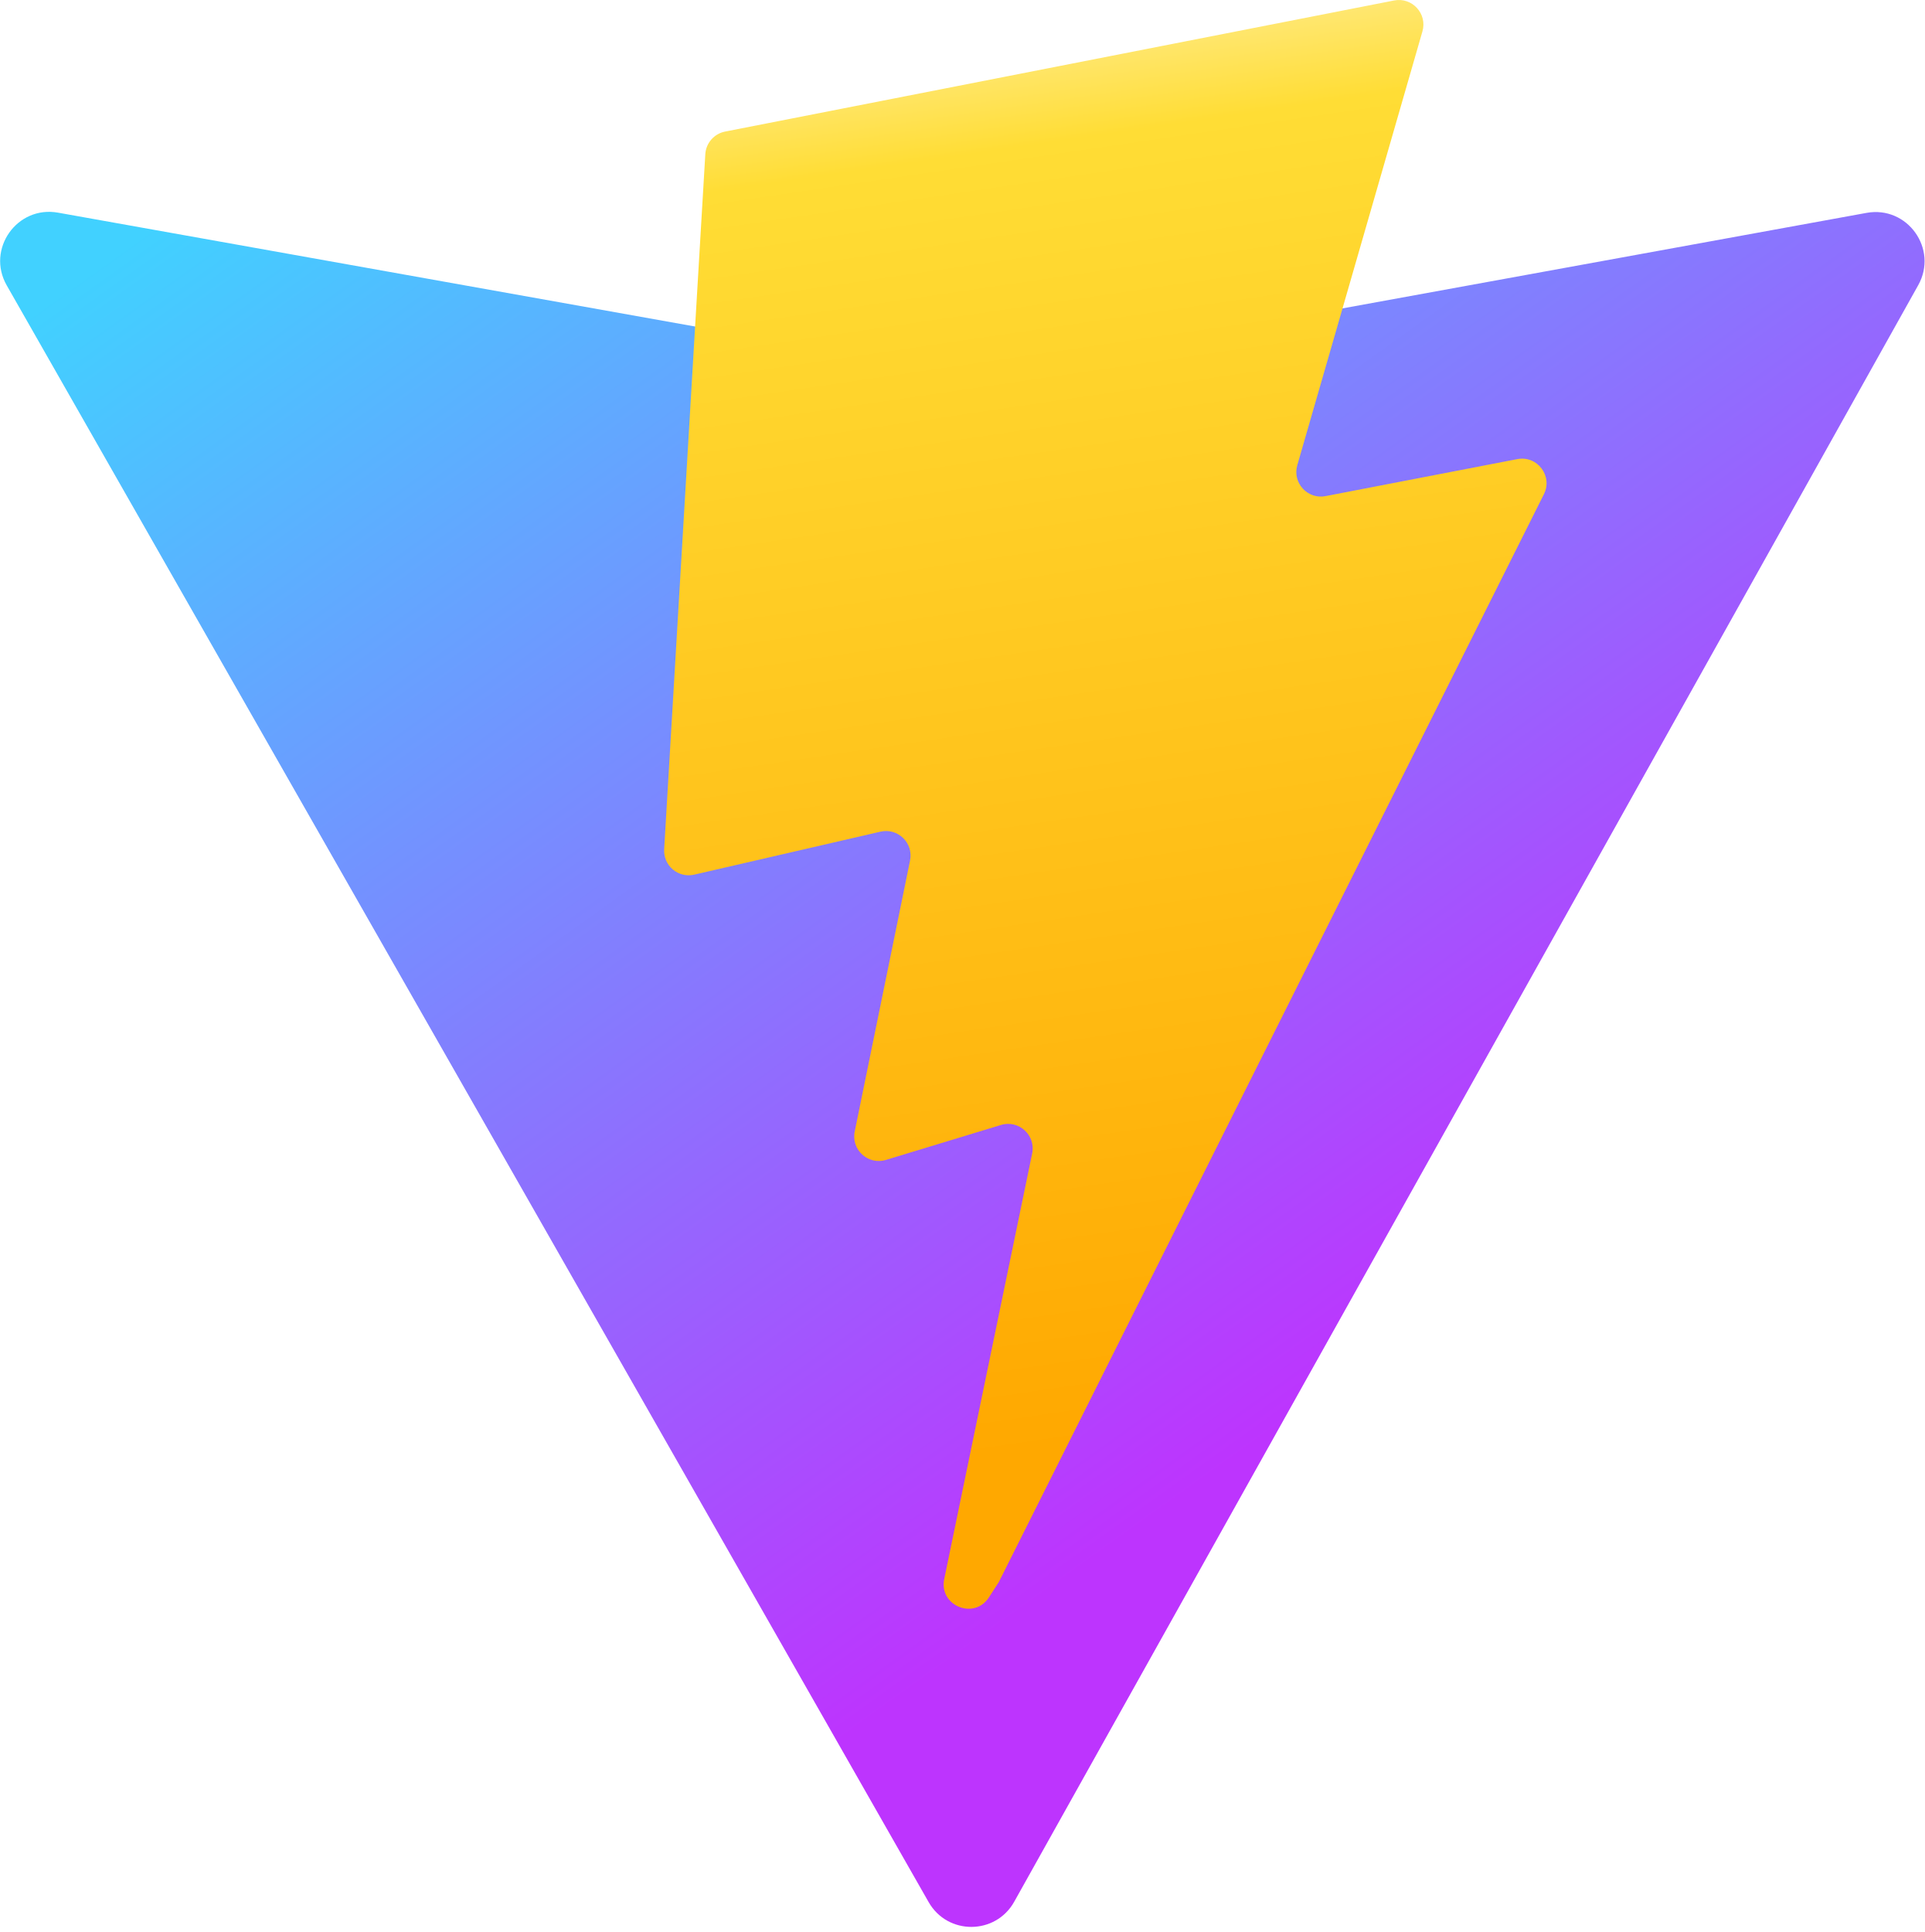
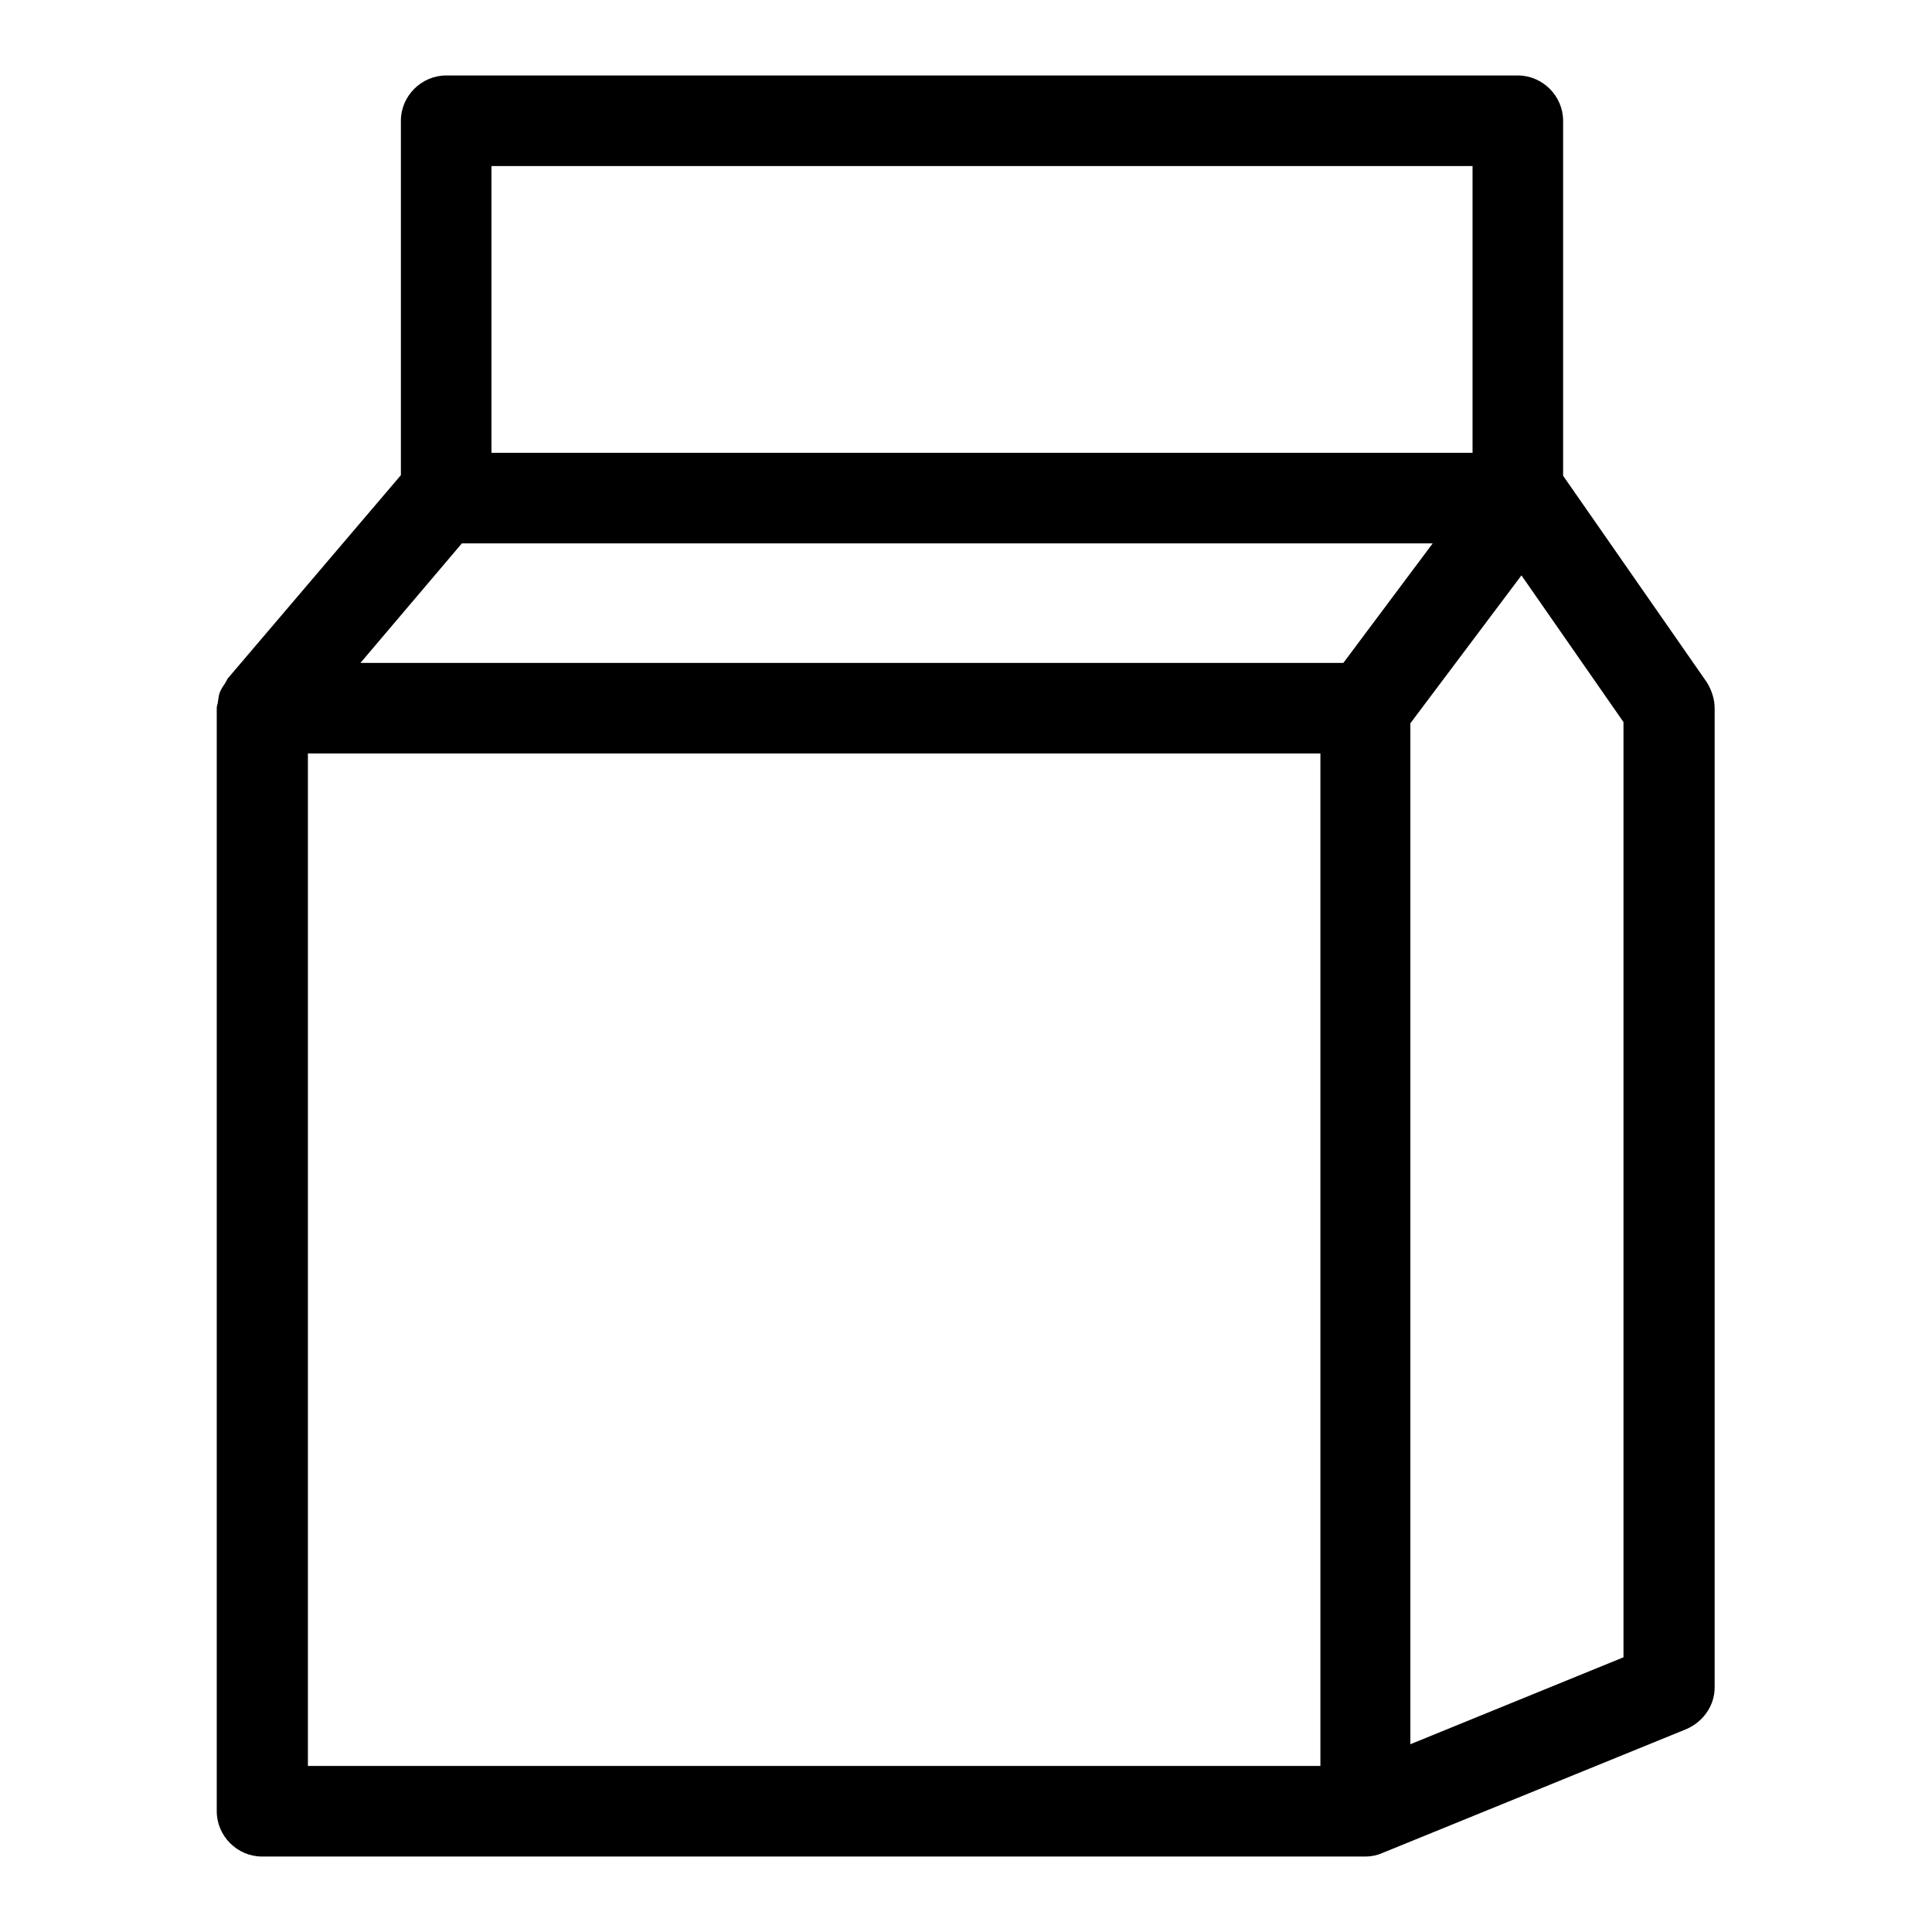
- <svg xmlns="http://www.w3.org/2000/svg" aria-hidden="true" role="img" class="iconify iconify--logos" width="31.88" height="32" preserveAspectRatio="xMidYMid meet" viewBox="0 0 256 257">
-   <defs>
-     <linearGradient id="IconifyId1813088fe1fbc01fb466" x1="-.828%" x2="57.636%" y1="7.652%" y2="78.411%">
-       <stop offset="0%" stop-color="#41D1FF" />
-       <stop offset="100%" stop-color="#BD34FE" />
-     </linearGradient>
-     <linearGradient id="IconifyId1813088fe1fbc01fb467" x1="43.376%" x2="50.316%" y1="2.242%" y2="89.03%">
-       <stop offset="0%" stop-color="#FFEA83" />
-       <stop offset="8.333%" stop-color="#FFDD35" />
-       <stop offset="100%" stop-color="#FFA800" />
-     </linearGradient>
-   </defs>
-   <path fill="url(#IconifyId1813088fe1fbc01fb466)" d="M255.153 37.938L134.897 252.976c-2.483 4.44-8.862 4.466-11.382.048L.875 37.958c-2.746-4.814 1.371-10.646 6.827-9.67l120.385 21.517a6.537 6.537 0 0 0 2.322-.004l117.867-21.483c5.438-.991 9.574 4.796 6.877 9.62Z" />
-   <path fill="url(#IconifyId1813088fe1fbc01fb467)" d="M185.432.063L96.44 17.501a3.268 3.268 0 0 0-2.634 3.014l-5.474 92.456a3.268 3.268 0 0 0 3.997 3.378l24.777-5.718c2.318-.535 4.413 1.507 3.936 3.838l-7.361 36.047c-.495 2.426 1.782 4.5 4.151 3.78l15.304-4.649c2.372-.72 4.652 1.36 4.15 3.788l-11.698 56.621c-.732 3.542 3.979 5.473 5.943 2.437l1.313-2.028l72.516-144.72c1.215-2.423-.88-5.186-3.54-4.672l-25.505 4.922c-2.396.462-4.435-1.77-3.759-4.114l16.646-57.705c.677-2.35-1.37-4.583-3.769-4.113Z" />
+ <svg xmlns="http://www.w3.org/2000/svg" fill="#000000" width="800px" height="800px" viewBox="0 0 32 32" id="Layer_1" data-name="Layer 1">
+   <path d="M25.89,7.88V2c0-.41-.34-.75-.75-.75H7.39c-.41,0-.75,.34-.75,.75V7.87l-2.87,3.37s-.03,.06-.05,.09c-.03,.04-.06,.09-.08,.14-.02,.05-.02,.1-.03,.15,0,.03-.02,.07-.02,.1V30c0,.41,.34,.75,.75,.75H22.62s0,0,0,0c0,0,0,0,0,0,.09,0,.19-.02,.28-.06l5.03-2.05c.28-.12,.47-.39,.47-.69V11.73c0-.15-.05-.3-.13-.43l-2.38-3.42Zm-3.64,3.1H5.97l1.68-1.98H23.73l-1.48,1.98ZM8.14,2.75H24.39V7.5H8.14V2.75Zm-3.05,9.73H21.87V29.25H5.1V12.48Zm21.8,14.97l-3.53,1.44V11.98l1.84-2.45,1.69,2.43v15.49Z" />
</svg>
